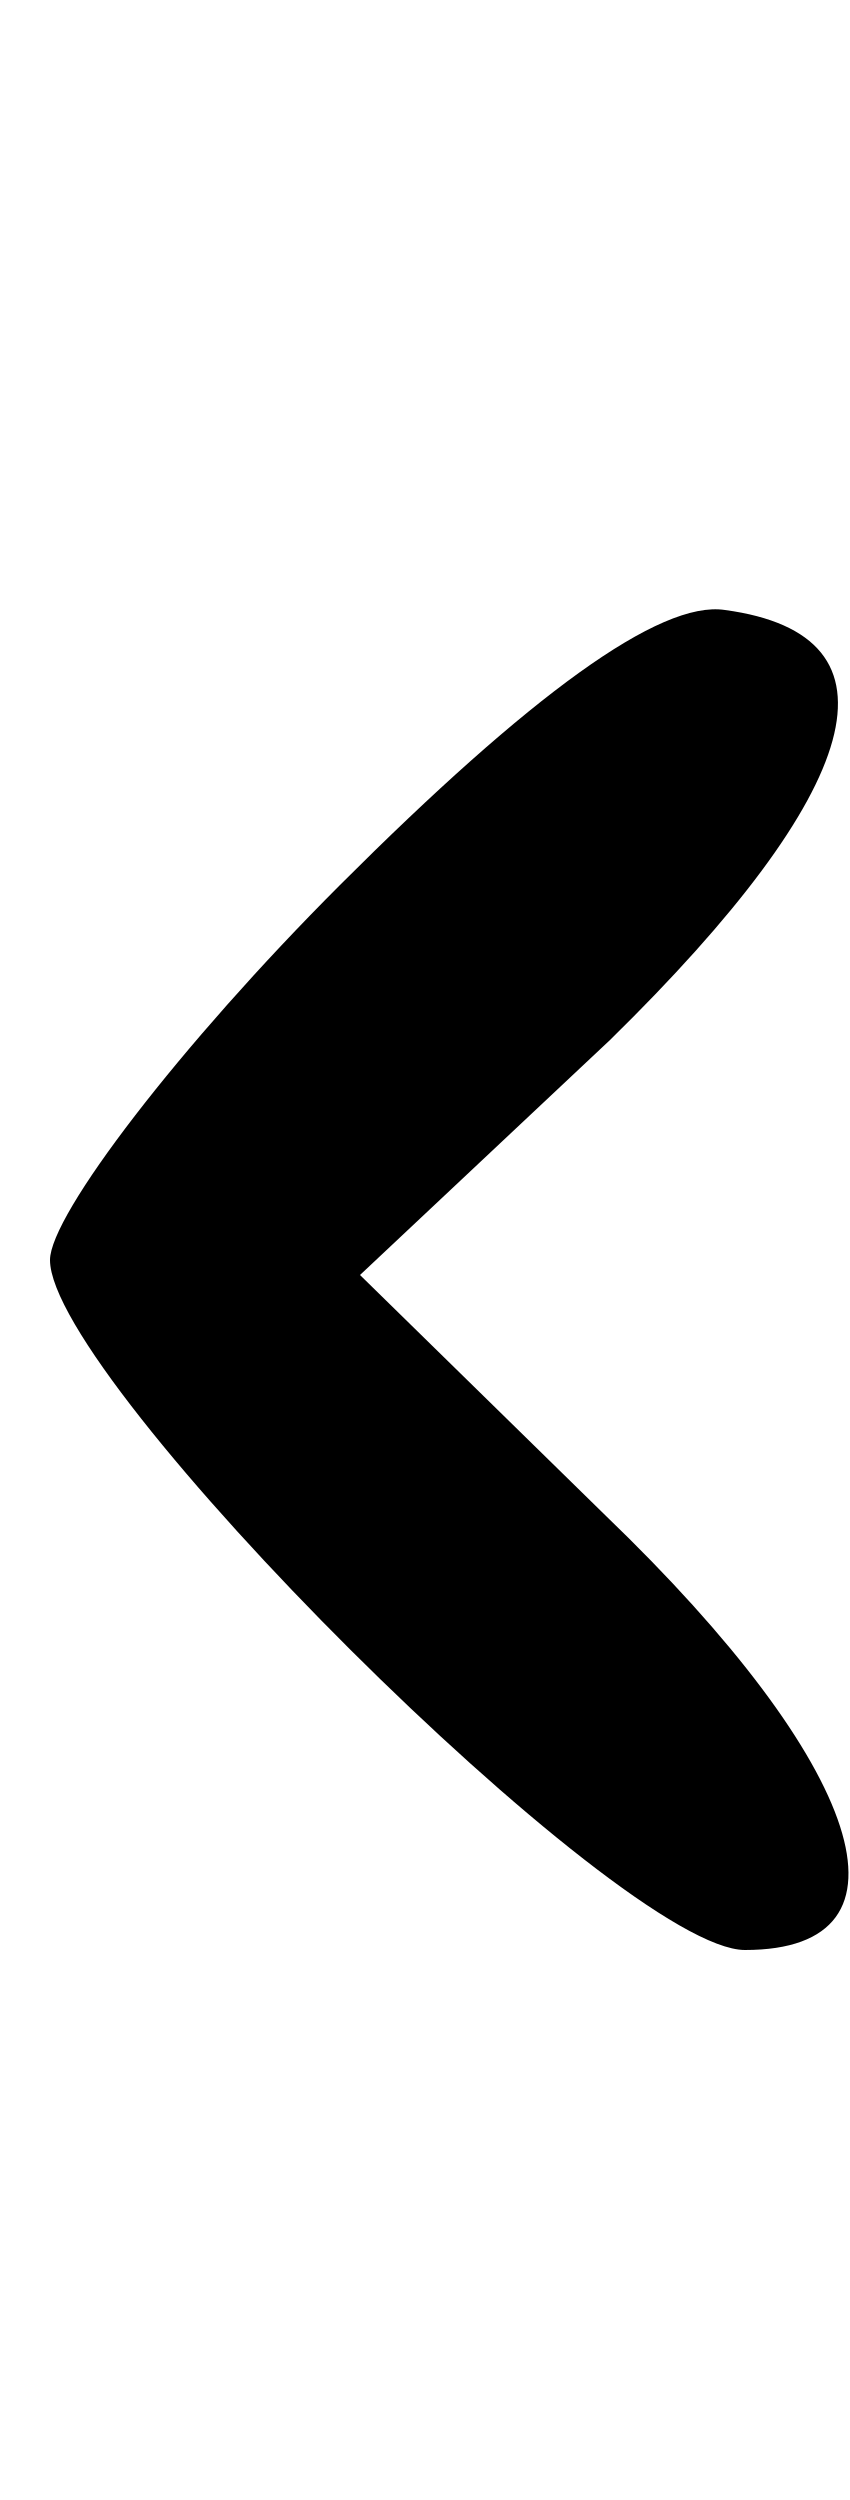
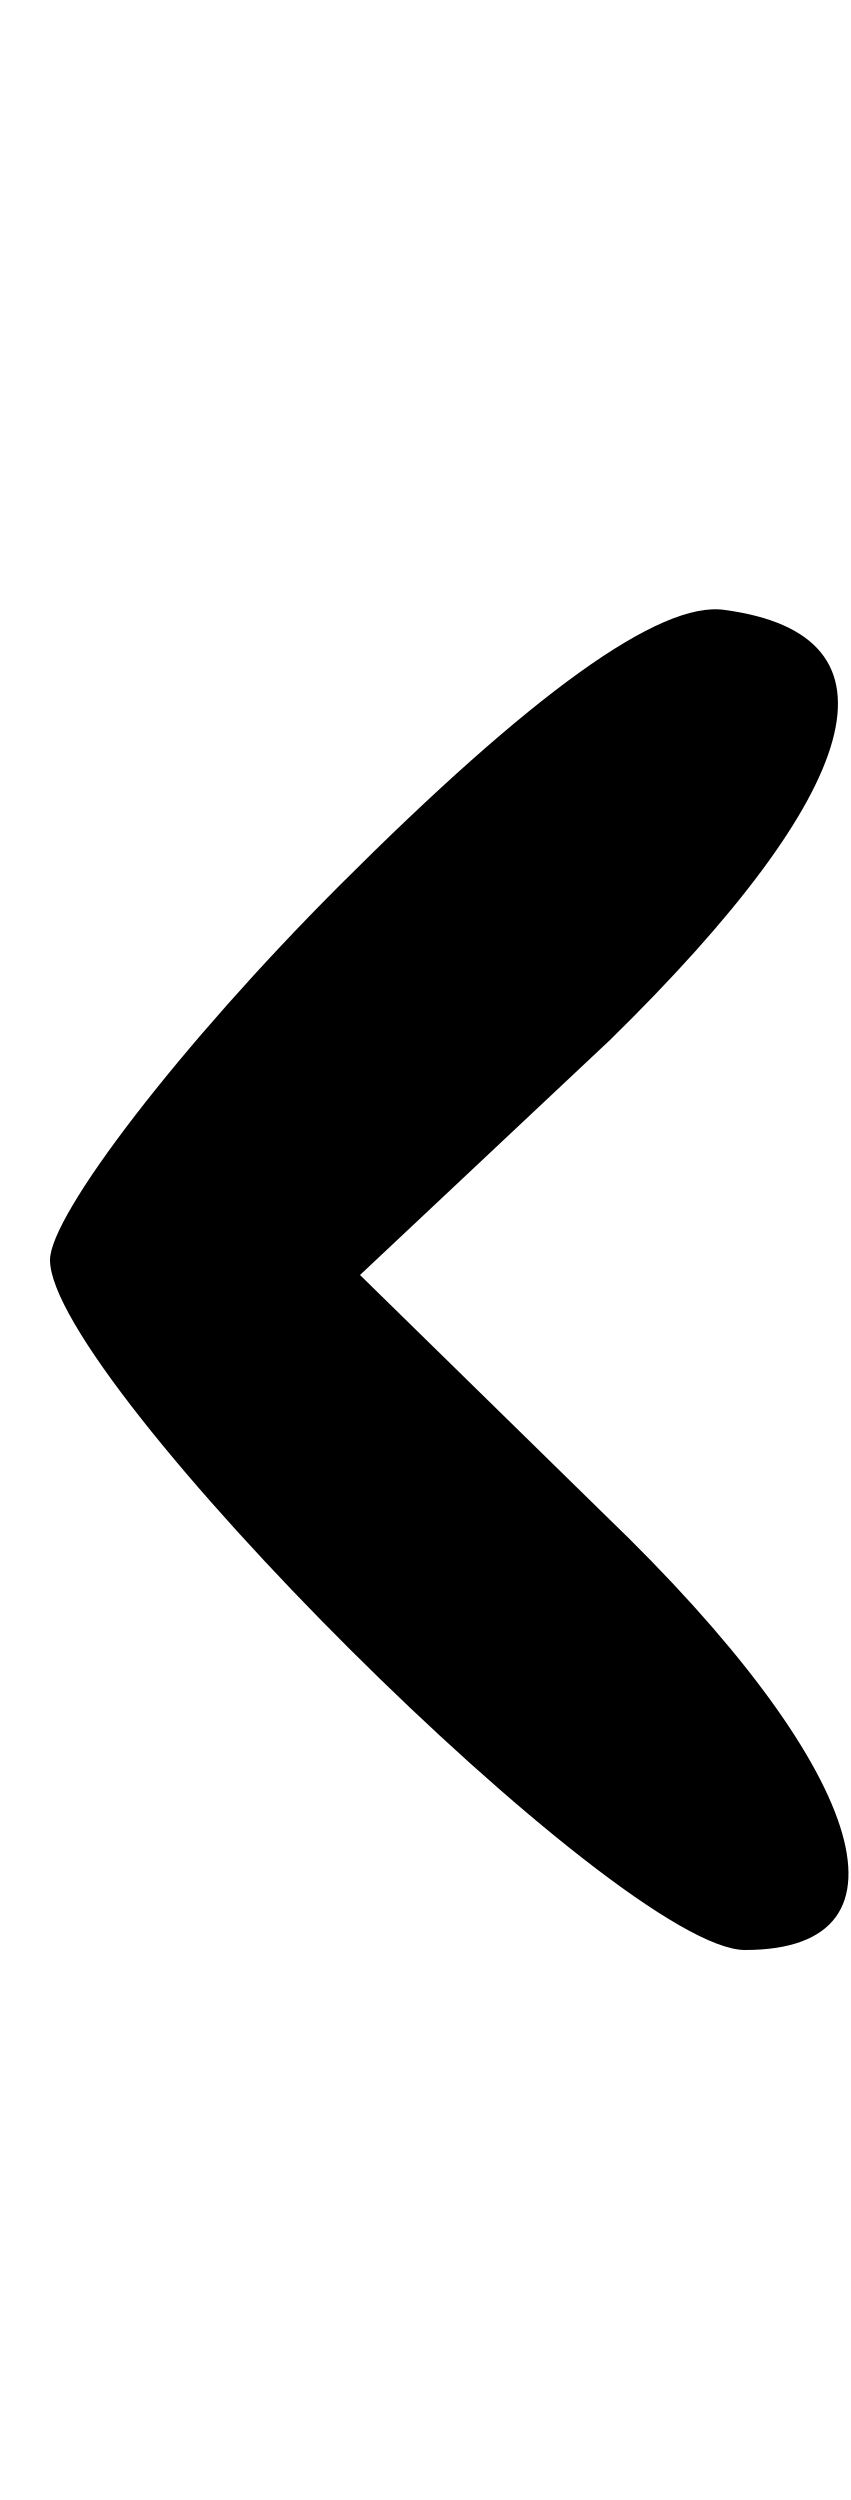
- <svg xmlns="http://www.w3.org/2000/svg" version="1.0" width="17pt" height="50pt" viewBox="0 0 17 50" preserveAspectRatio="xMidYMid meet">
-   <g transform="translate(0,50) scale(0.1,-0.1)" fill="#000000" stroke="none">
-     <path d="M68 323 c-32 -32 -58 -66 -58 -75 0 -24 114 -138 139 -138 36 0 24 37 -28 87 l-49 48 50 47 c51 50 60 81 23 86 -13 2 -39 -17 -77 -55z" />
-   </g>
+ <svg xmlns="http://www.w3.org/2000/svg" version="1.0" width="22.667" height="66.667" viewBox="0 0 17 50">
+   <path d="M6.8 17.7C3.6 20.9 1 24.3 1 25.2 1 27.6 12.4 39 14.9 39c3.6 0 2.4-3.7-2.8-8.7l-4.9-4.8 5-4.7c5.1-5 6-8.1 2.3-8.6-1.3-.2-3.9 1.7-7.7 5.5z" />
</svg>
